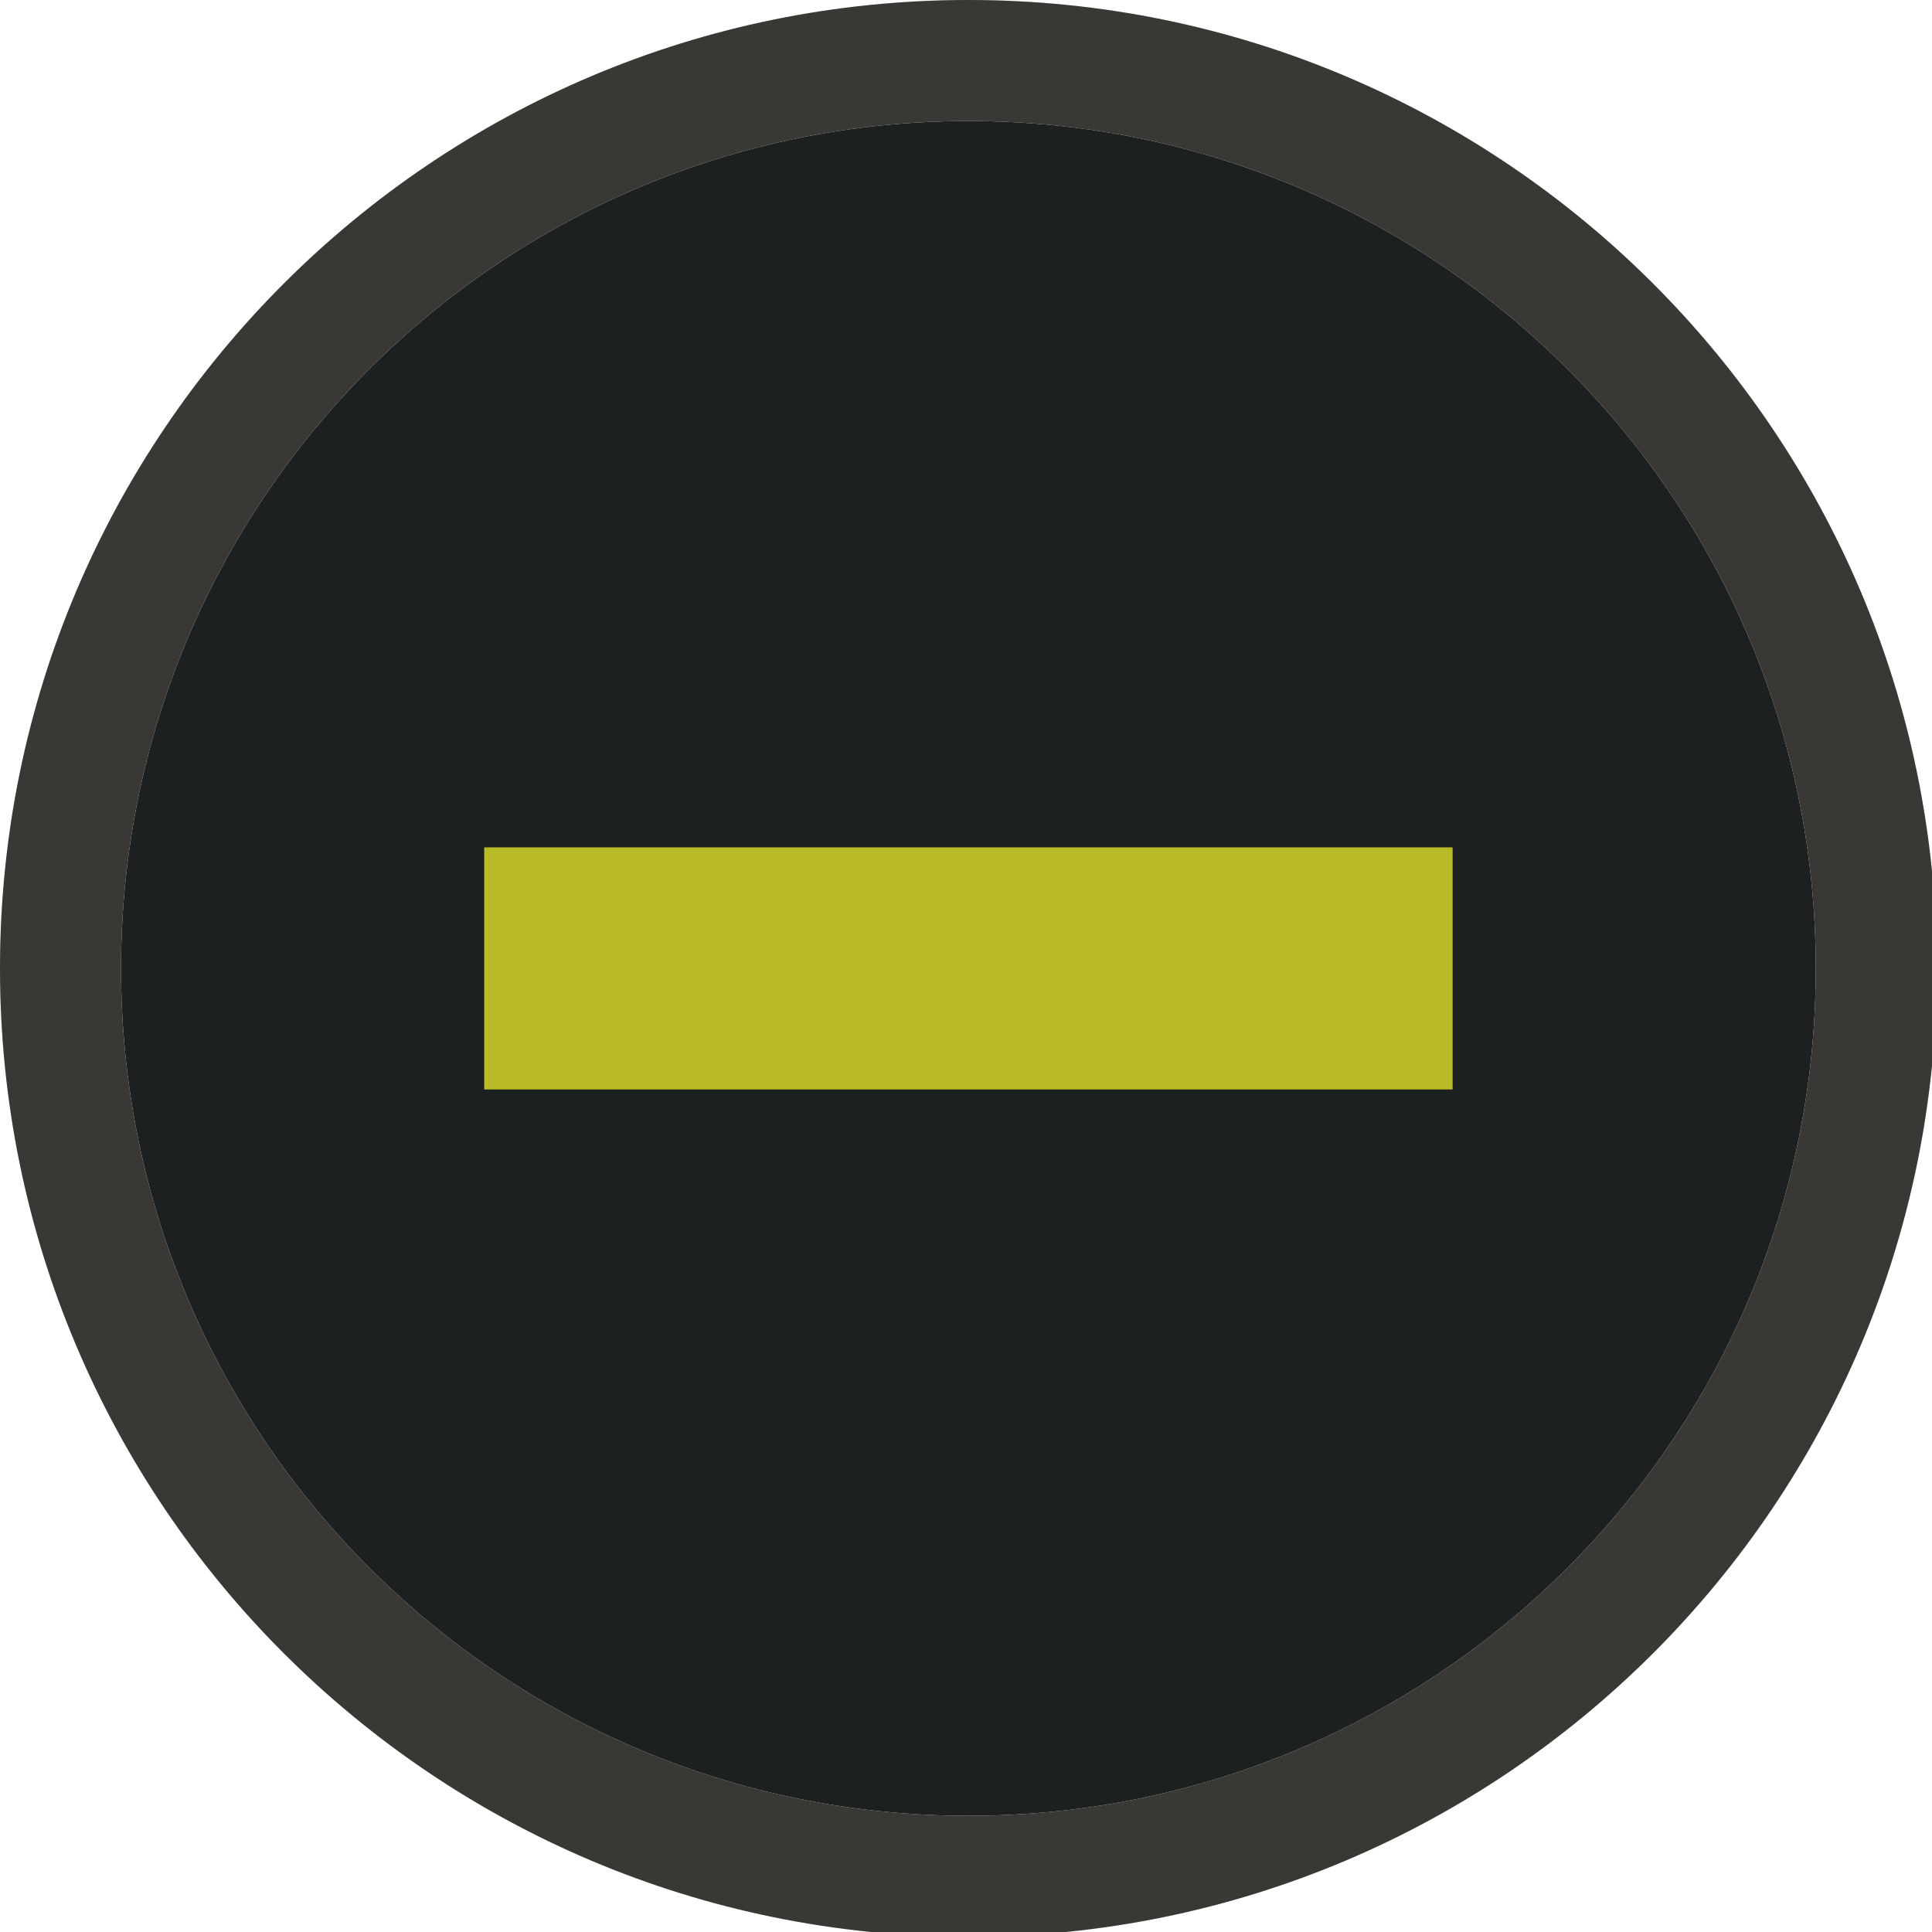
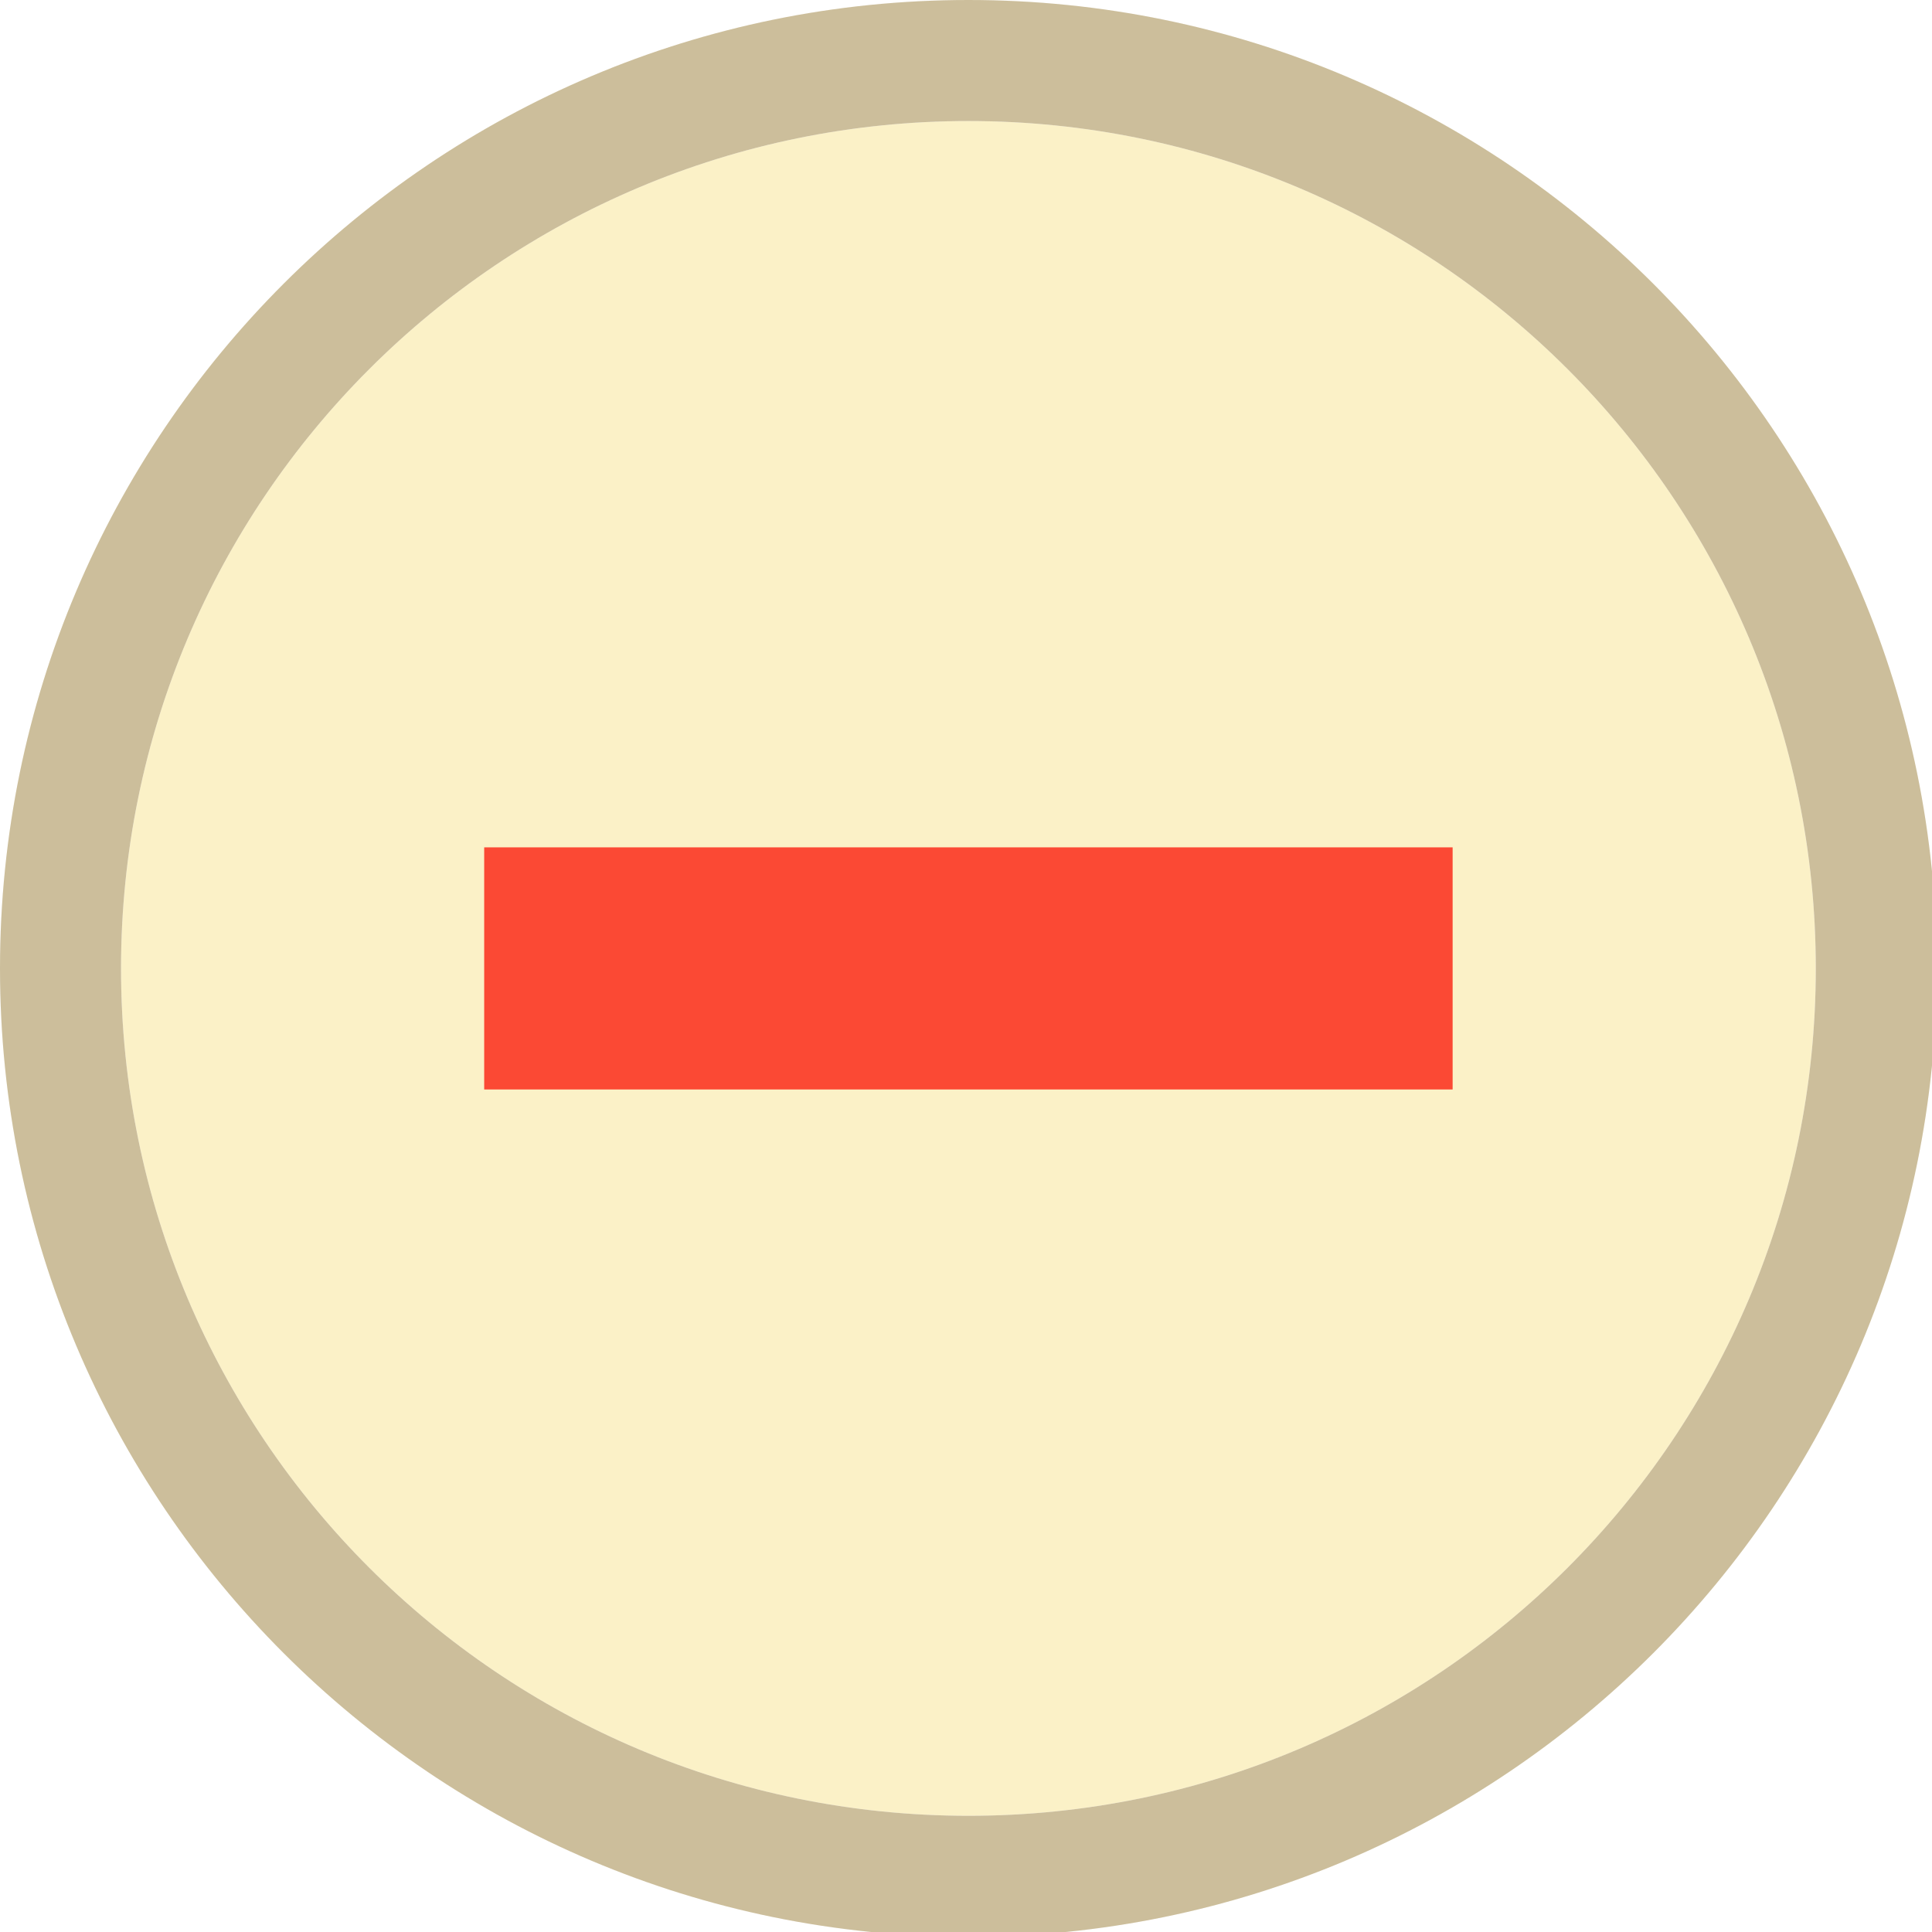
<svg xmlns="http://www.w3.org/2000/svg" width="133pt" height="133pt" viewBox="0 0 133 133" version="1.1">
  <g id="surface1">
-     <path style=" stroke:none;fill-rule:nonzero;fill:#1d2021;fill-opacity:1;" d="M 125 66.668 C 125 98.895 98.895 125 66.668 125 C 34.441 125 8.332 98.895 8.332 66.668 C 8.332 34.441 34.441 8.332 66.668 8.332 C 98.895 8.332 125 34.441 125 66.668 Z M 125 66.668 " />
-     <path style=" stroke:none;fill-rule:nonzero;fill:#1d2021;fill-opacity:1;" d="M 66.668 0 C 29.852 0 0 29.852 0 66.668 C 0 103.484 29.852 133.332 66.668 133.332 C 103.484 133.332 133.332 103.484 133.332 66.668 C 133.332 29.852 103.484 0 66.668 0 Z M 66.668 8.332 C 98.895 8.332 125 34.441 125 66.668 C 125 98.895 98.895 125 66.668 125 C 34.441 125 8.332 98.895 8.332 66.668 C 8.332 34.441 34.441 8.332 66.668 8.332 Z M 66.668 8.332 " />
-     <path style=" stroke:none;fill-rule:nonzero;fill:#d5c4a1;fill-opacity:0.15;" d="M 66.668 0 C 29.852 0 0 29.852 0 66.668 C 0 103.484 29.852 133.332 66.668 133.332 C 103.484 133.332 133.332 103.484 133.332 66.668 C 133.332 29.852 103.484 0 66.668 0 Z M 66.668 8.332 C 98.895 8.332 125 34.441 125 66.668 C 125 98.895 98.895 125 66.668 125 C 34.441 125 8.332 98.895 8.332 66.668 C 8.332 34.441 34.441 8.332 66.668 8.332 Z M 66.668 8.332 " />
-     <path style=" stroke:none;fill-rule:nonzero;fill:#b8bb26;fill-opacity:1;" d="M 33.332 58.332 L 100 58.332 L 100 75 L 33.332 75 Z M 33.332 58.332 " />
+     <path style=" stroke:none;fill-rule:nonzero;fill:#fbf1c7;fill-opacity:1;" d="M 125 66.668 C 125 98.895 98.895 125 66.668 125 C 34.441 125 8.332 98.895 8.332 66.668 C 8.332 34.441 34.441 8.332 66.668 8.332 C 98.895 8.332 125 34.441 125 66.668 Z M 125 66.668 " />
+     <path style=" stroke:none;fill-rule:nonzero;fill:#ebdbb2;fill-opacity:1;" d="M 66.668 0 C 29.852 0 0 29.852 0 66.668 C 0 103.484 29.852 133.332 66.668 133.332 C 103.484 133.332 133.332 103.484 133.332 66.668 C 133.332 29.852 103.484 0 66.668 0 Z M 66.668 8.332 C 98.895 8.332 125 34.441 125 66.668 C 125 98.895 98.895 125 66.668 125 C 34.441 125 8.332 98.895 8.332 66.668 C 8.332 34.441 34.441 8.332 66.668 8.332 Z M 66.668 8.332 " />
+     <path style=" stroke:none;fill-rule:nonzero;fill:#1d2021;fill-opacity:0.15;" d="M 66.668 0 C 29.852 0 0 29.852 0 66.668 C 0 103.484 29.852 133.332 66.668 133.332 C 103.484 133.332 133.332 103.484 133.332 66.668 C 133.332 29.852 103.484 0 66.668 0 Z M 66.668 8.332 C 98.895 8.332 125 34.441 125 66.668 C 125 98.895 98.895 125 66.668 125 C 34.441 125 8.332 98.895 8.332 66.668 C 8.332 34.441 34.441 8.332 66.668 8.332 Z M 66.668 8.332 " />
+     <path style=" stroke:none;fill-rule:nonzero;fill:#fb4934;fill-opacity:1;" d="M 33.332 58.332 L 100 58.332 L 100 75 L 33.332 75 Z M 33.332 58.332 " />
  </g>
</svg>
